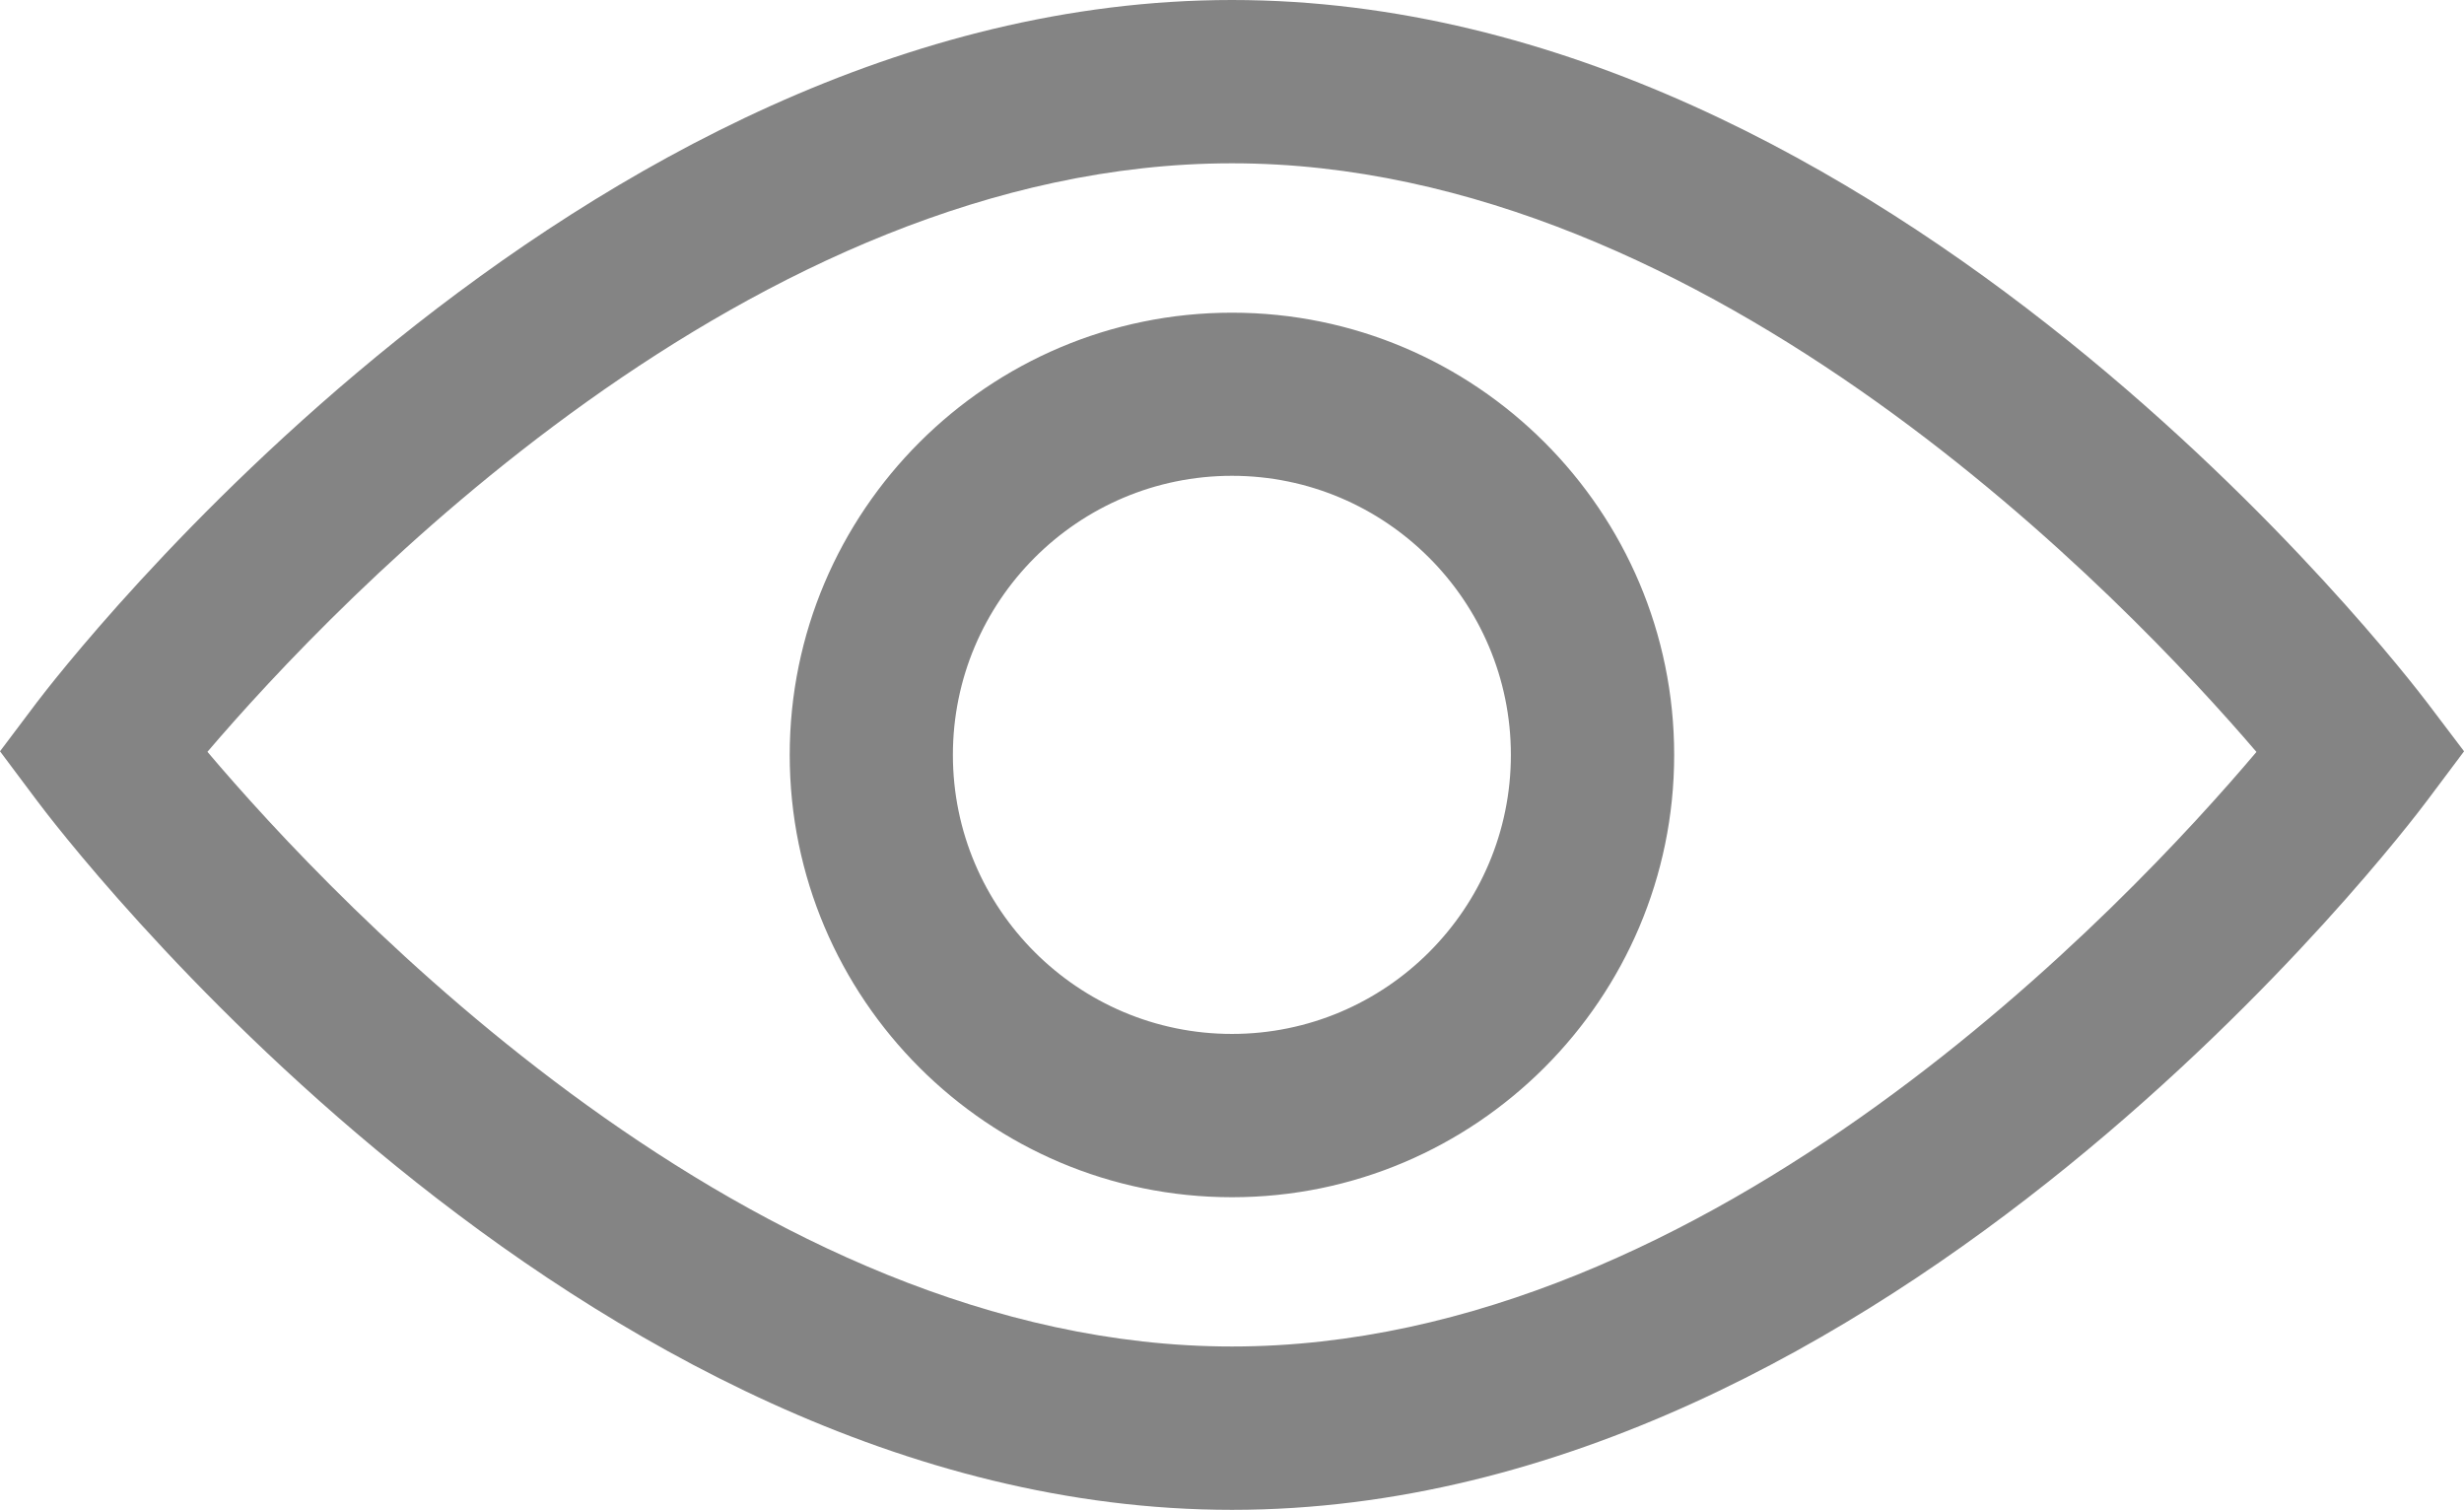
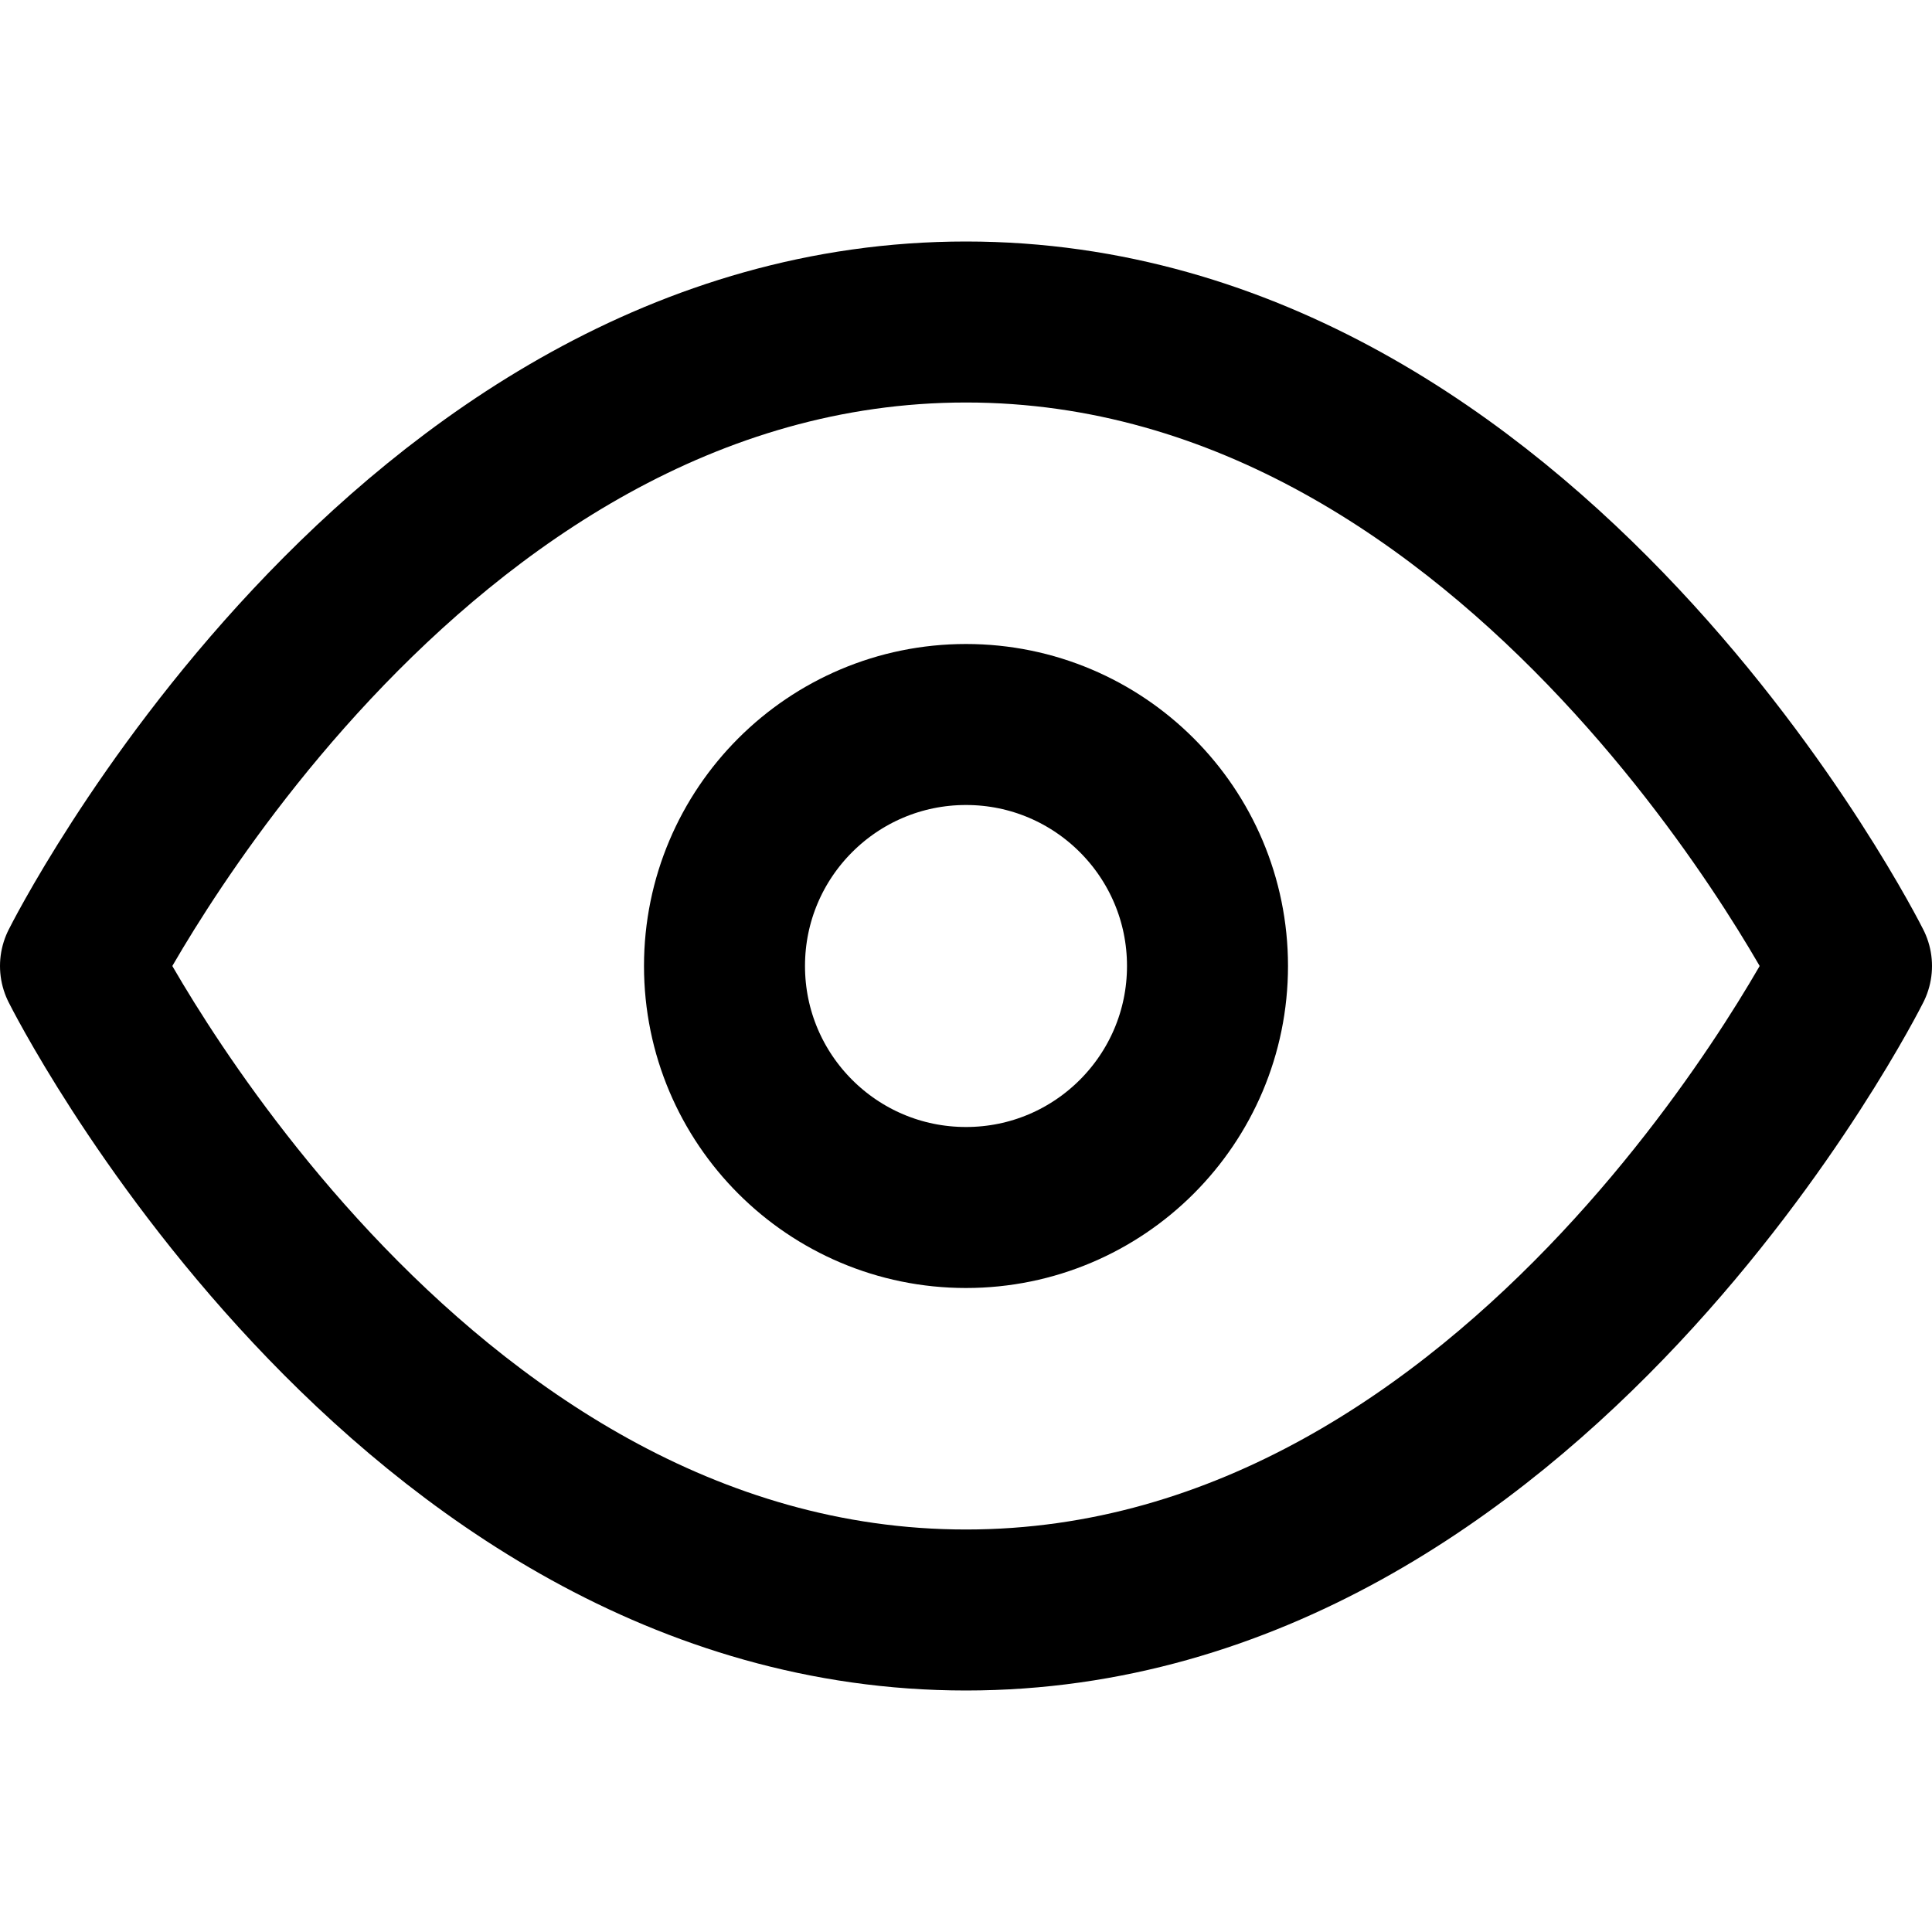
- <svg xmlns="http://www.w3.org/2000/svg" version="1.1" id="Ebene_1" x="0px" y="0px" width="43.201px" height="26.471px" viewBox="0 0 43.201 26.471" enable-background="new 0 0 43.201 26.471" xml:space="preserve">
-   <g>
-     <path fill="#848484" d="M21.6,18.127c-2.697,0-4.893-2.193-4.893-4.892c0-2.697,2.192-4.893,4.893-4.893   c2.695,0,4.89,2.195,4.89,4.893C26.49,15.934,24.297,18.127,21.6,18.127L21.6,18.127z M21.6,5.482   c-4.275,0-7.754,3.479-7.754,7.754c0,4.274,3.479,7.754,7.754,7.754c4.273,0,7.753-3.479,7.753-7.754   C29.354,8.959,25.875,5.482,21.6,5.482L21.6,5.482z M21.6,23.607c-8.417,0-15.729-7.787-17.963-10.426   C5.872,10.563,13.166,2.863,21.6,2.863c8.414,0,15.722,7.703,17.962,10.32C37.332,15.822,30.035,23.607,21.6,23.607L21.6,23.607z    M42.553,12.315C42.17,11.813,33.121,0,21.6,0S1.029,11.812,0.646,12.314L0,13.172l0.645,0.861   c0.379,0.51,9.43,12.438,20.956,12.438c11.522,0,20.577-11.93,20.956-12.438l0.645-0.861L42.553,12.315z" />
-   </g>
+ <svg xmlns="http://www.w3.org/2000/svg" width="24" height="24" viewBox="0 0 24 24" fill="none" stroke="currentColor" stroke-width="2" stroke-linecap="round" stroke-linejoin="round" class="feather feather-eye">
+   <path d="M1 12s4-8 11-8 11 8 11 8-4 8-11 8-11-8-11-8z" />
+   <circle cx="12" cy="12" r="3" />
</svg>
